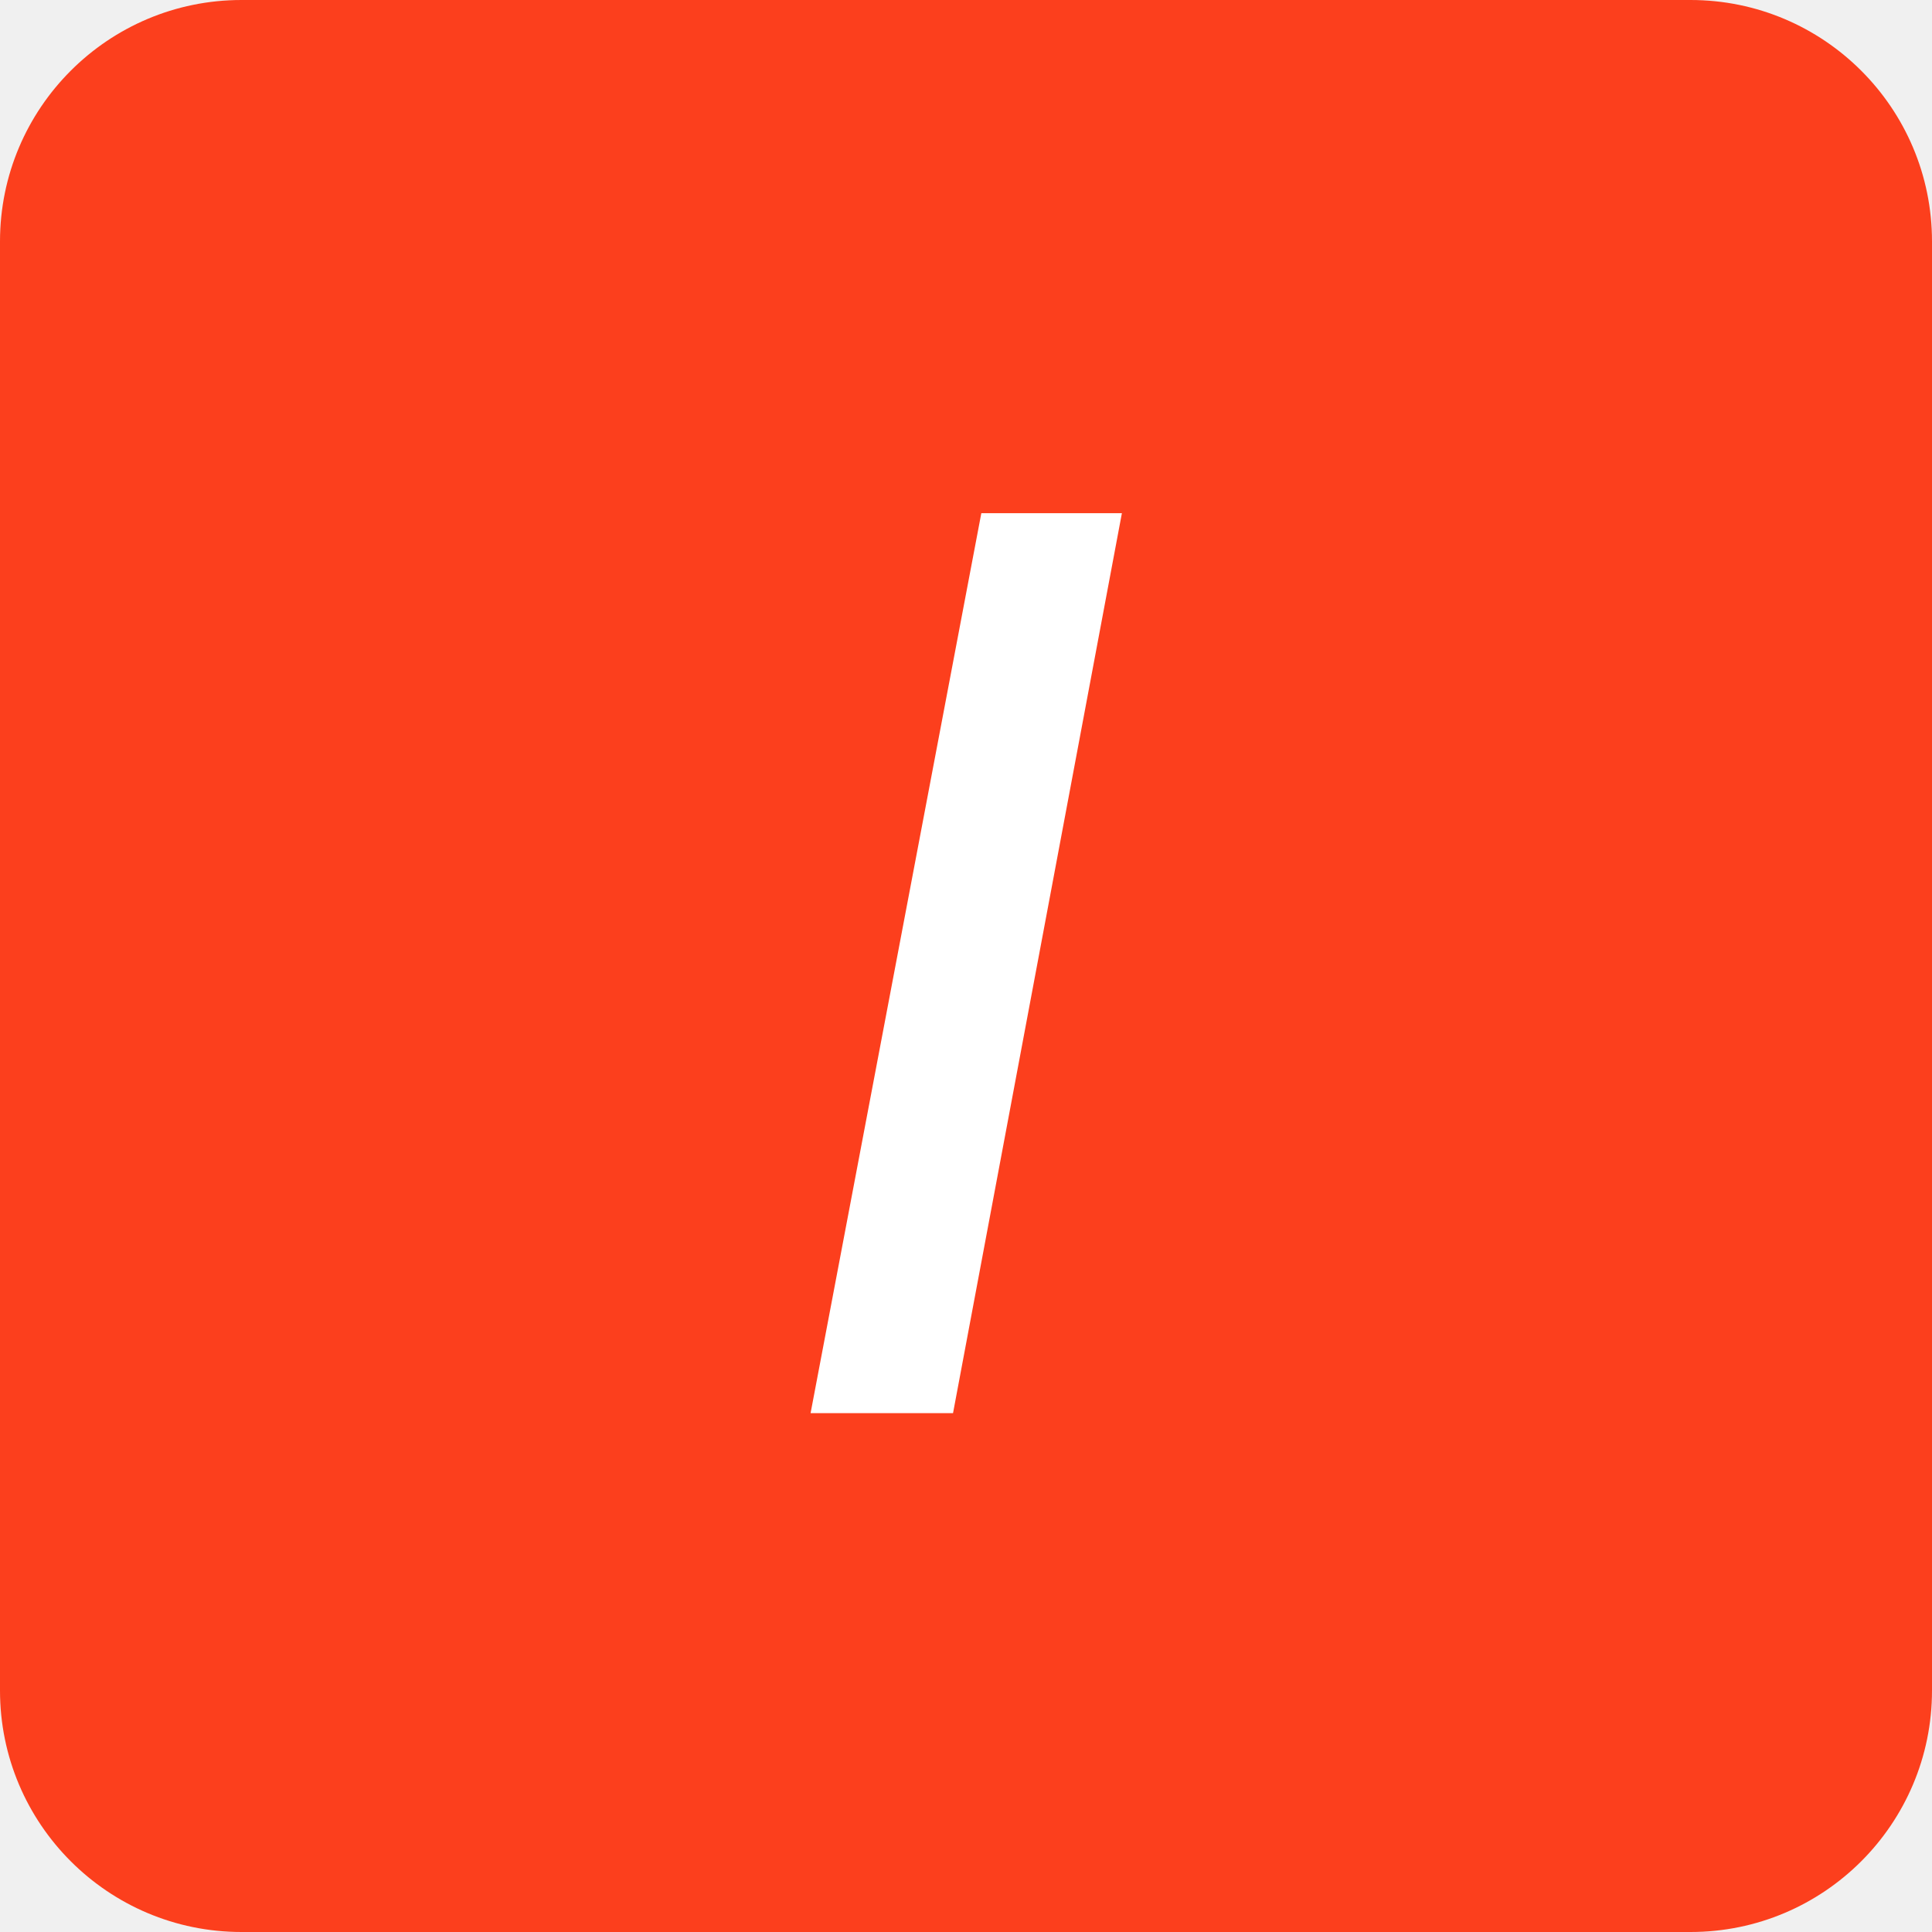
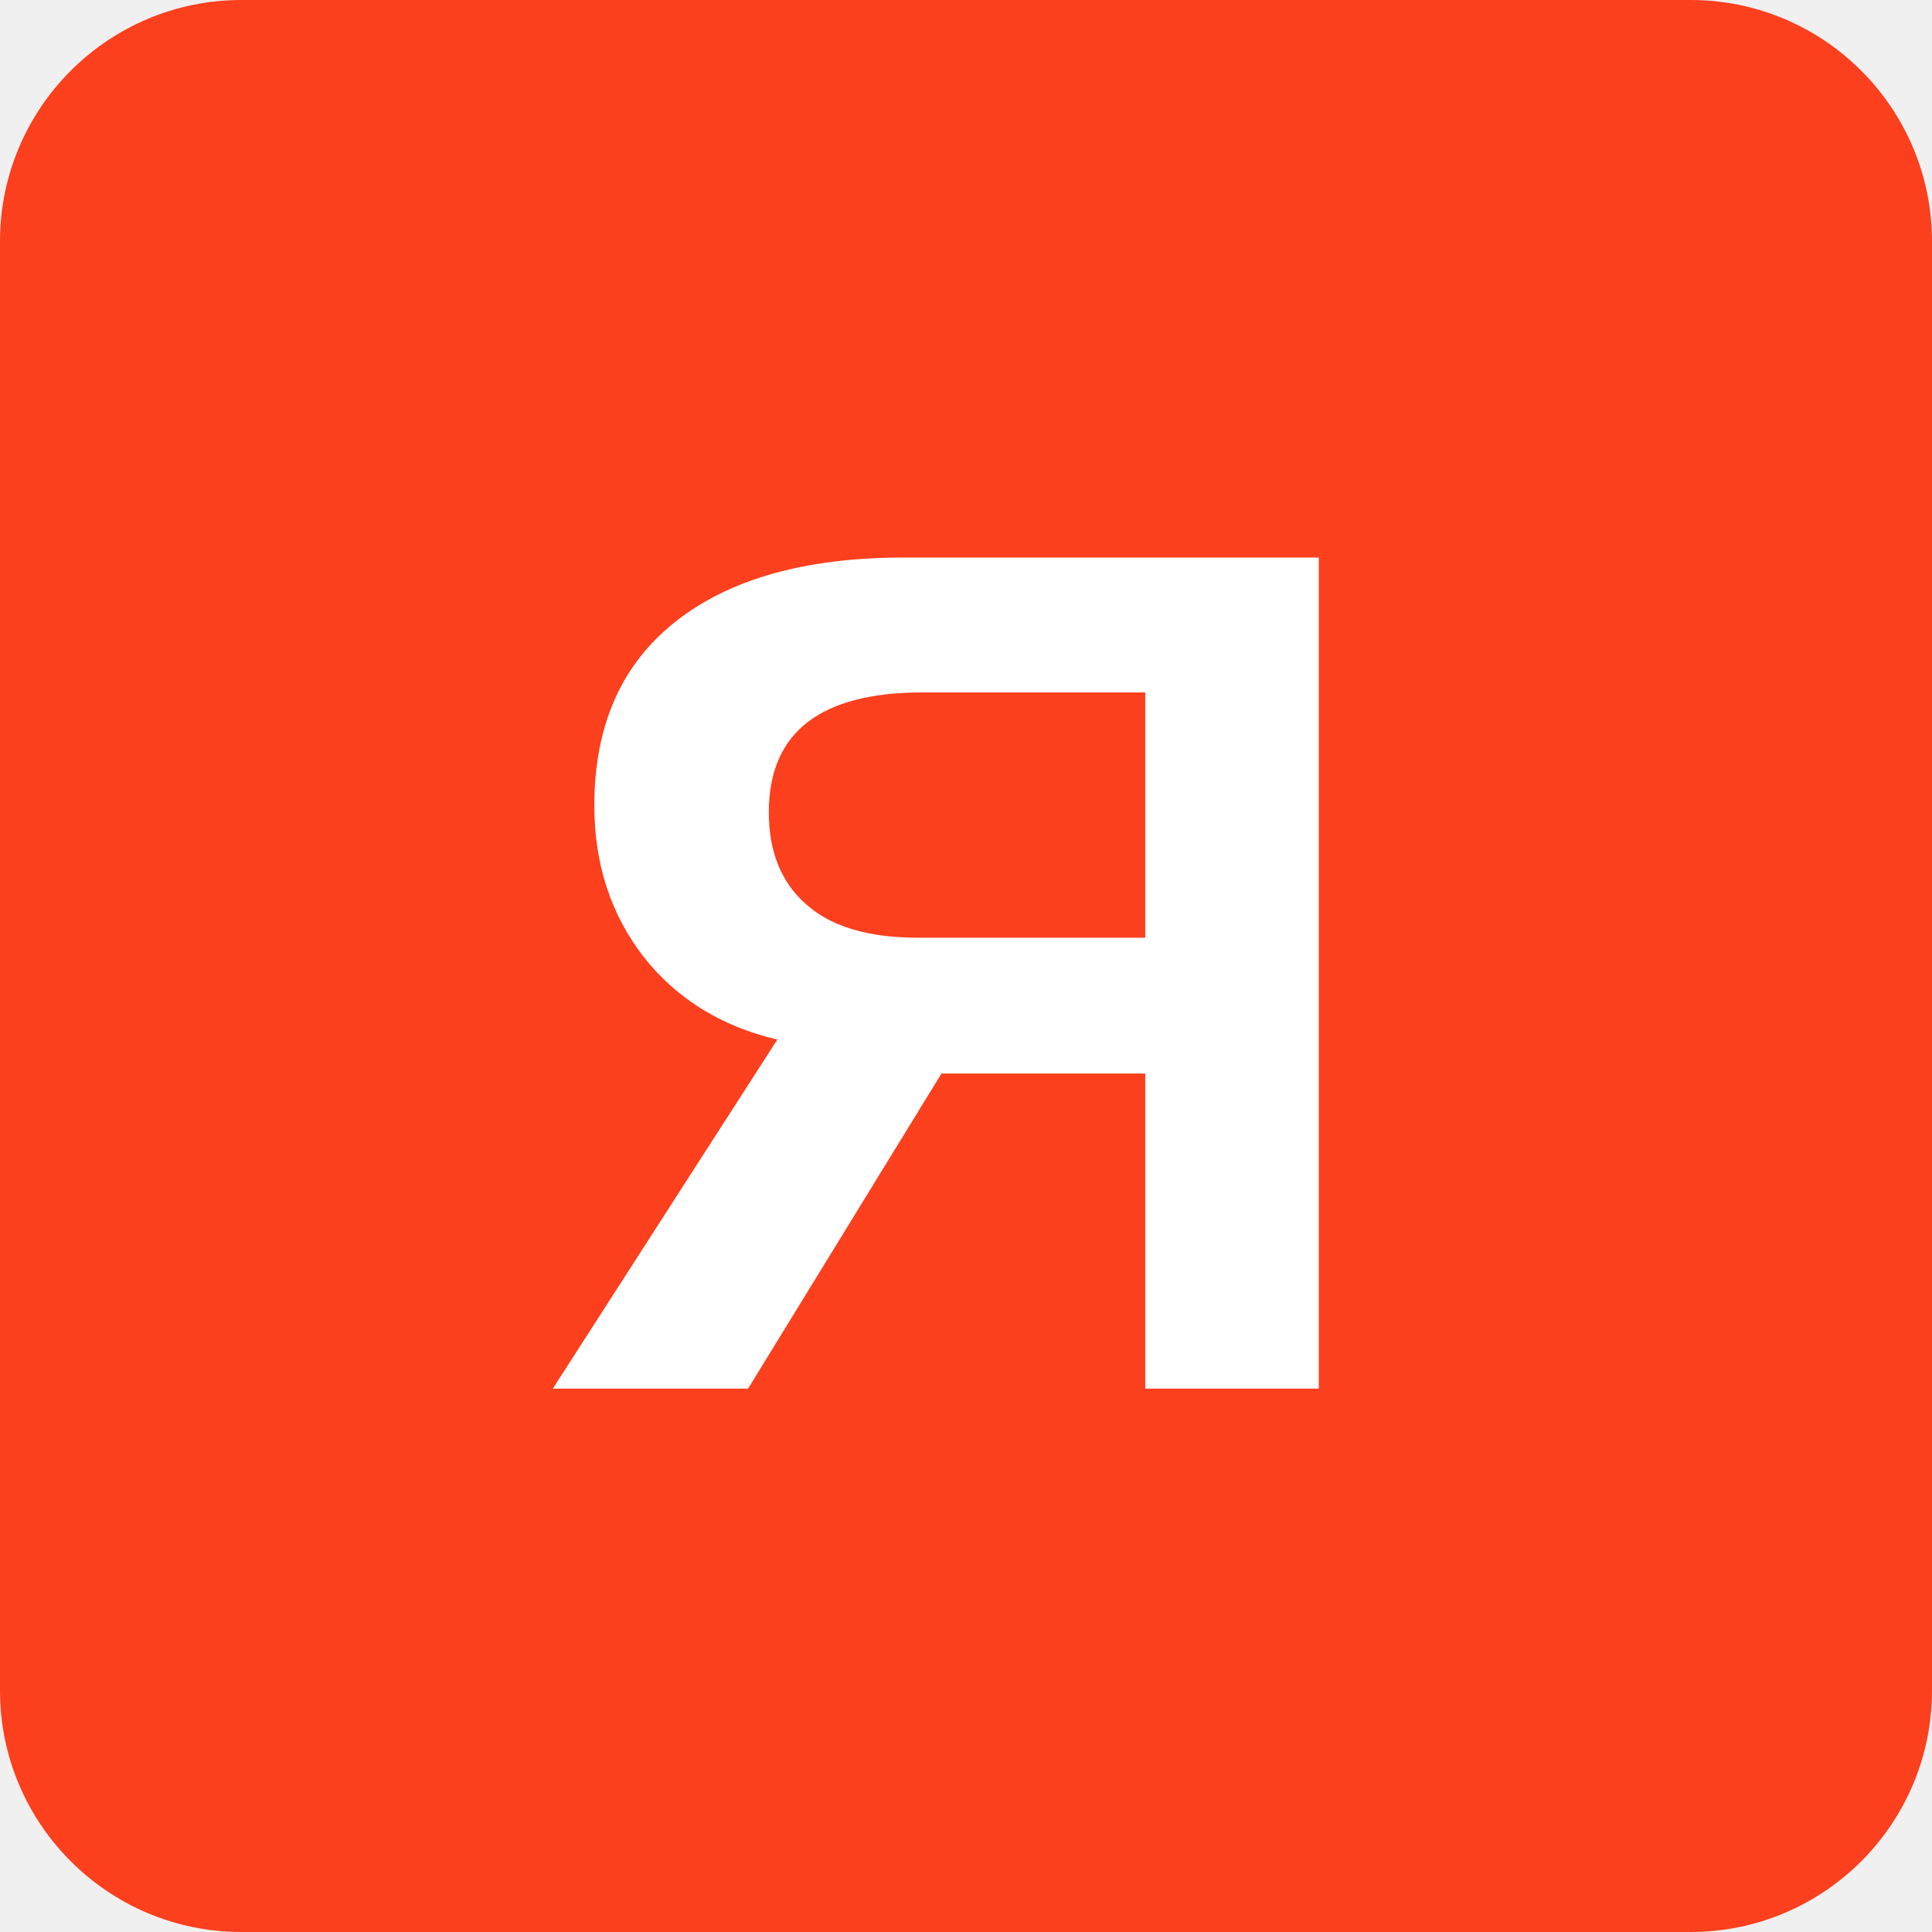
<svg xmlns="http://www.w3.org/2000/svg" viewBox="0 0 32 32" width="32" height="32">
  <rect width="32" height="32" rx="4" fill="#FC3F1D" />
-   <text x="16" y="23" font-family="Arial, sans-serif" font-size="20" font-weight="bold" fill="white" text-anchor="middle">/</text>
+   <text x="16" y="23" font-family="Arial, sans-serif" font-size="20" font-weight="bold" fill="white" text-anchor="middle">Я</text>
</svg>
